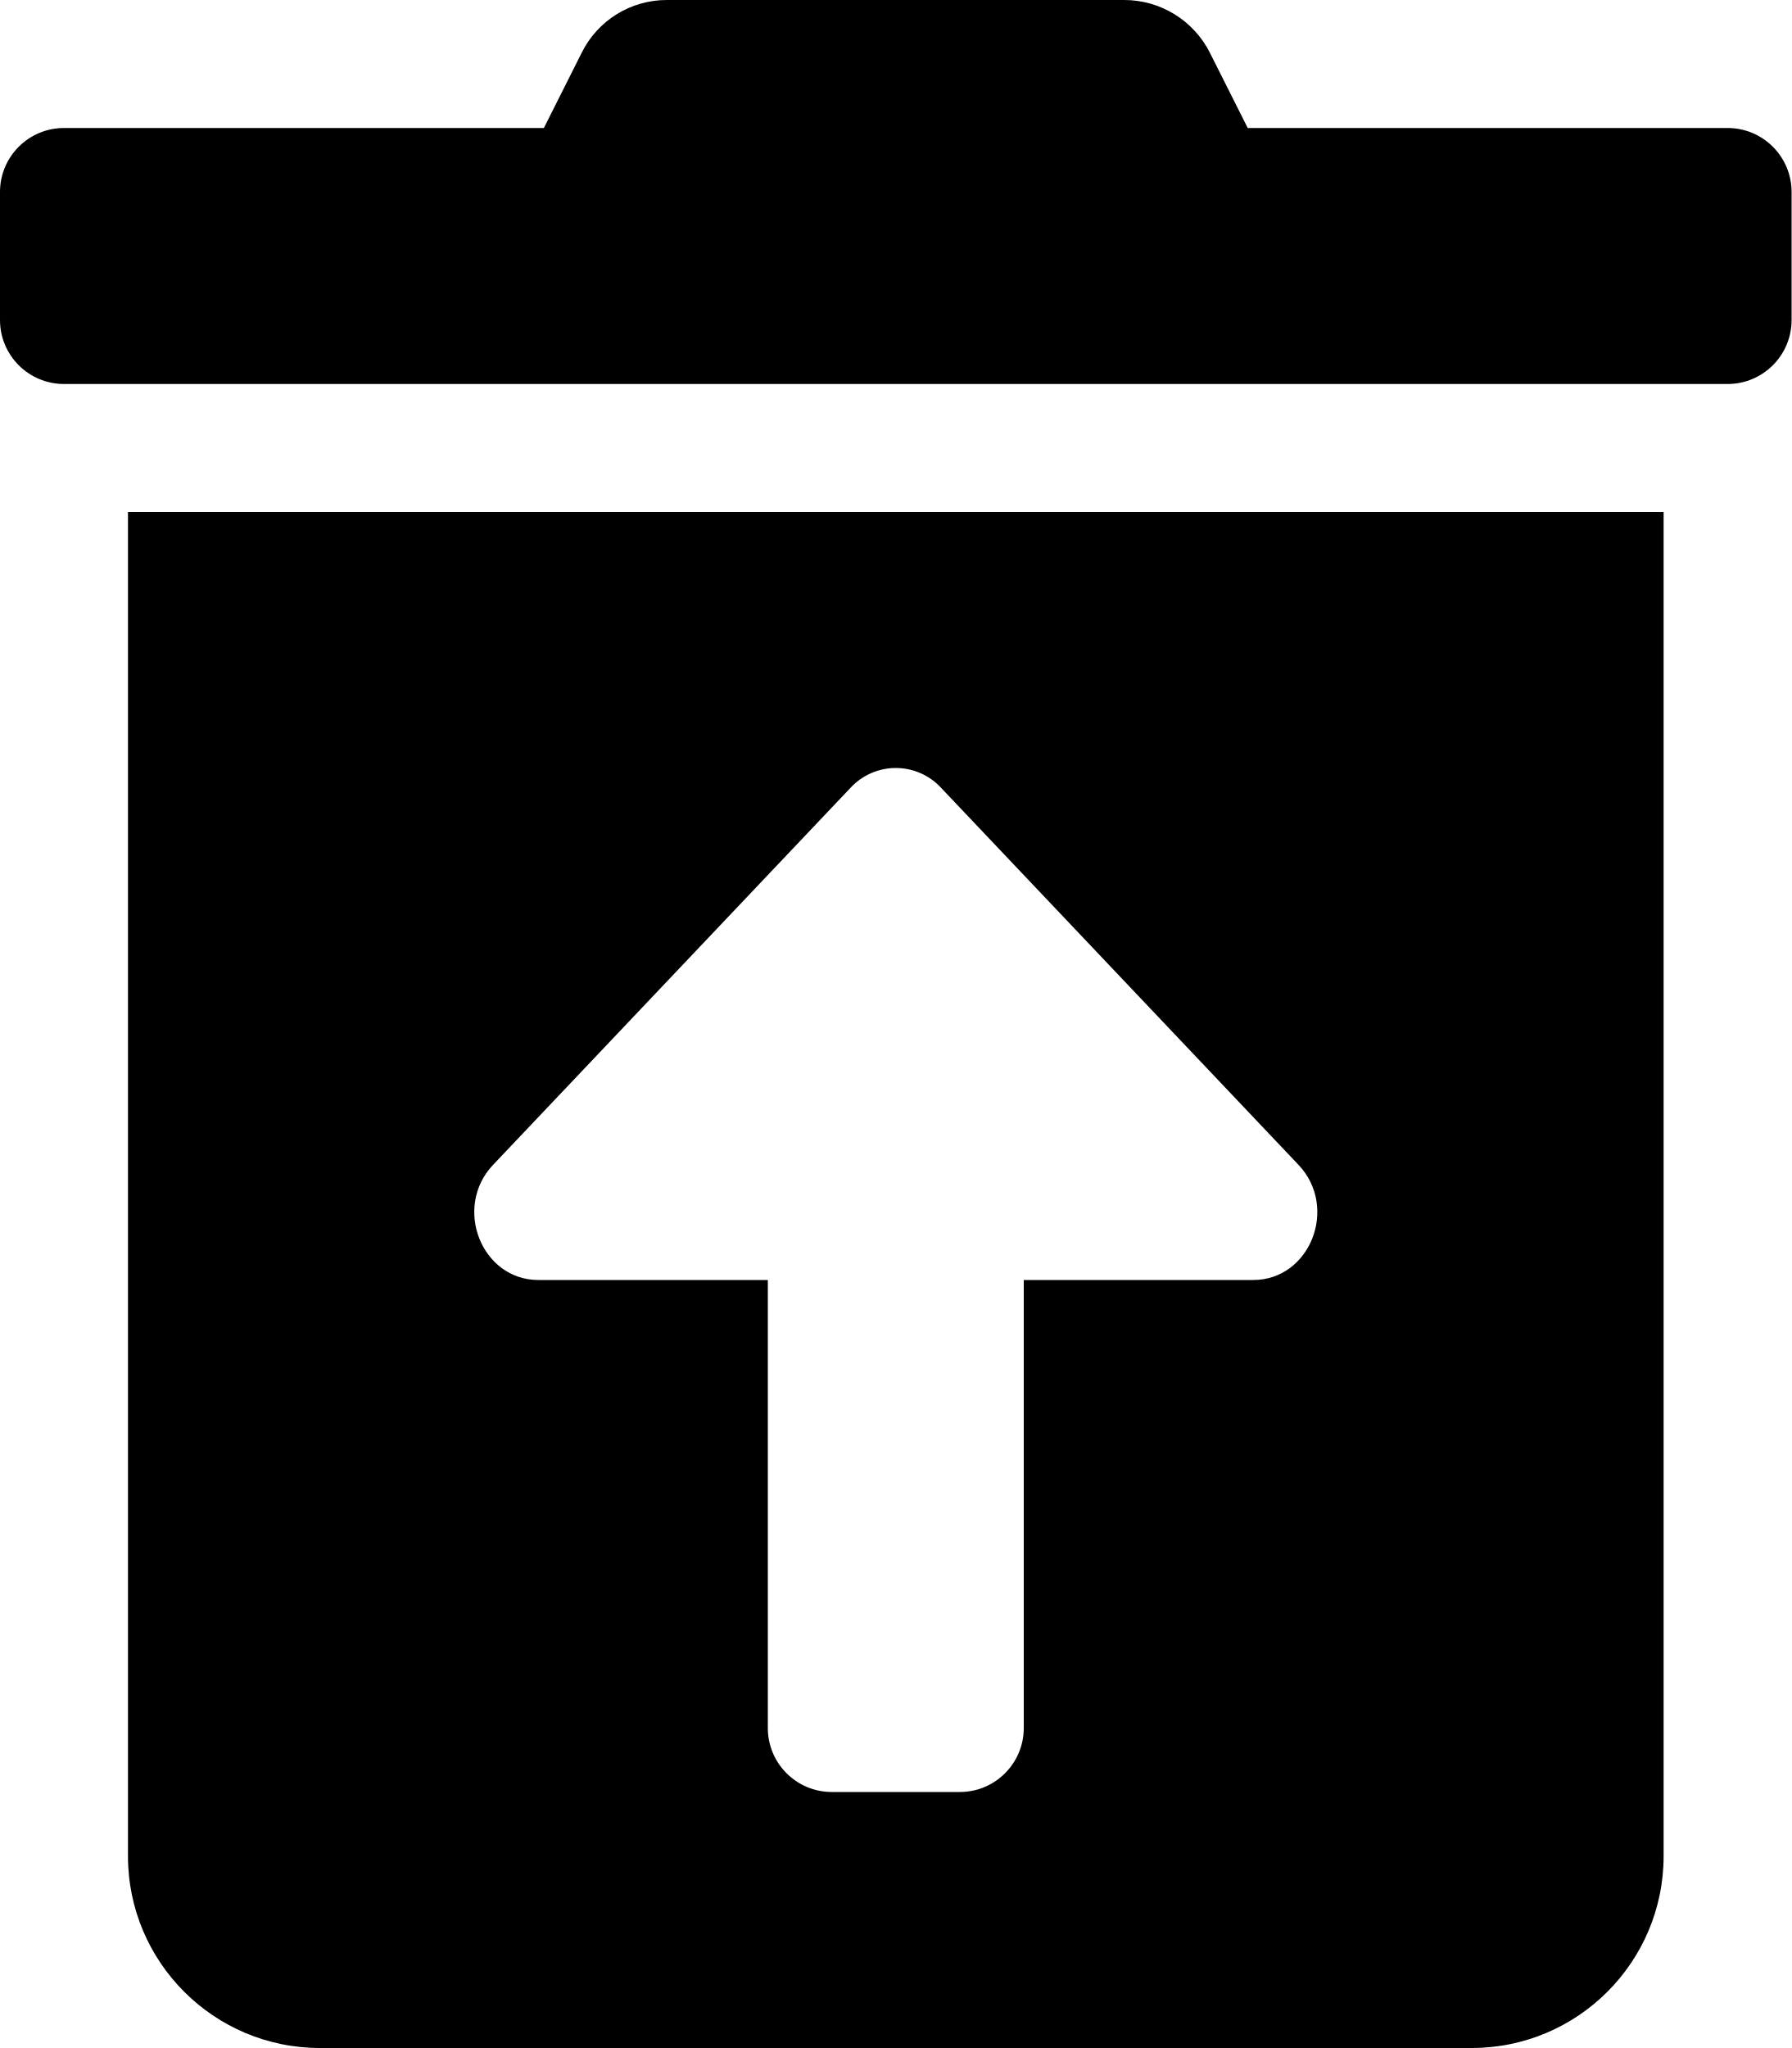
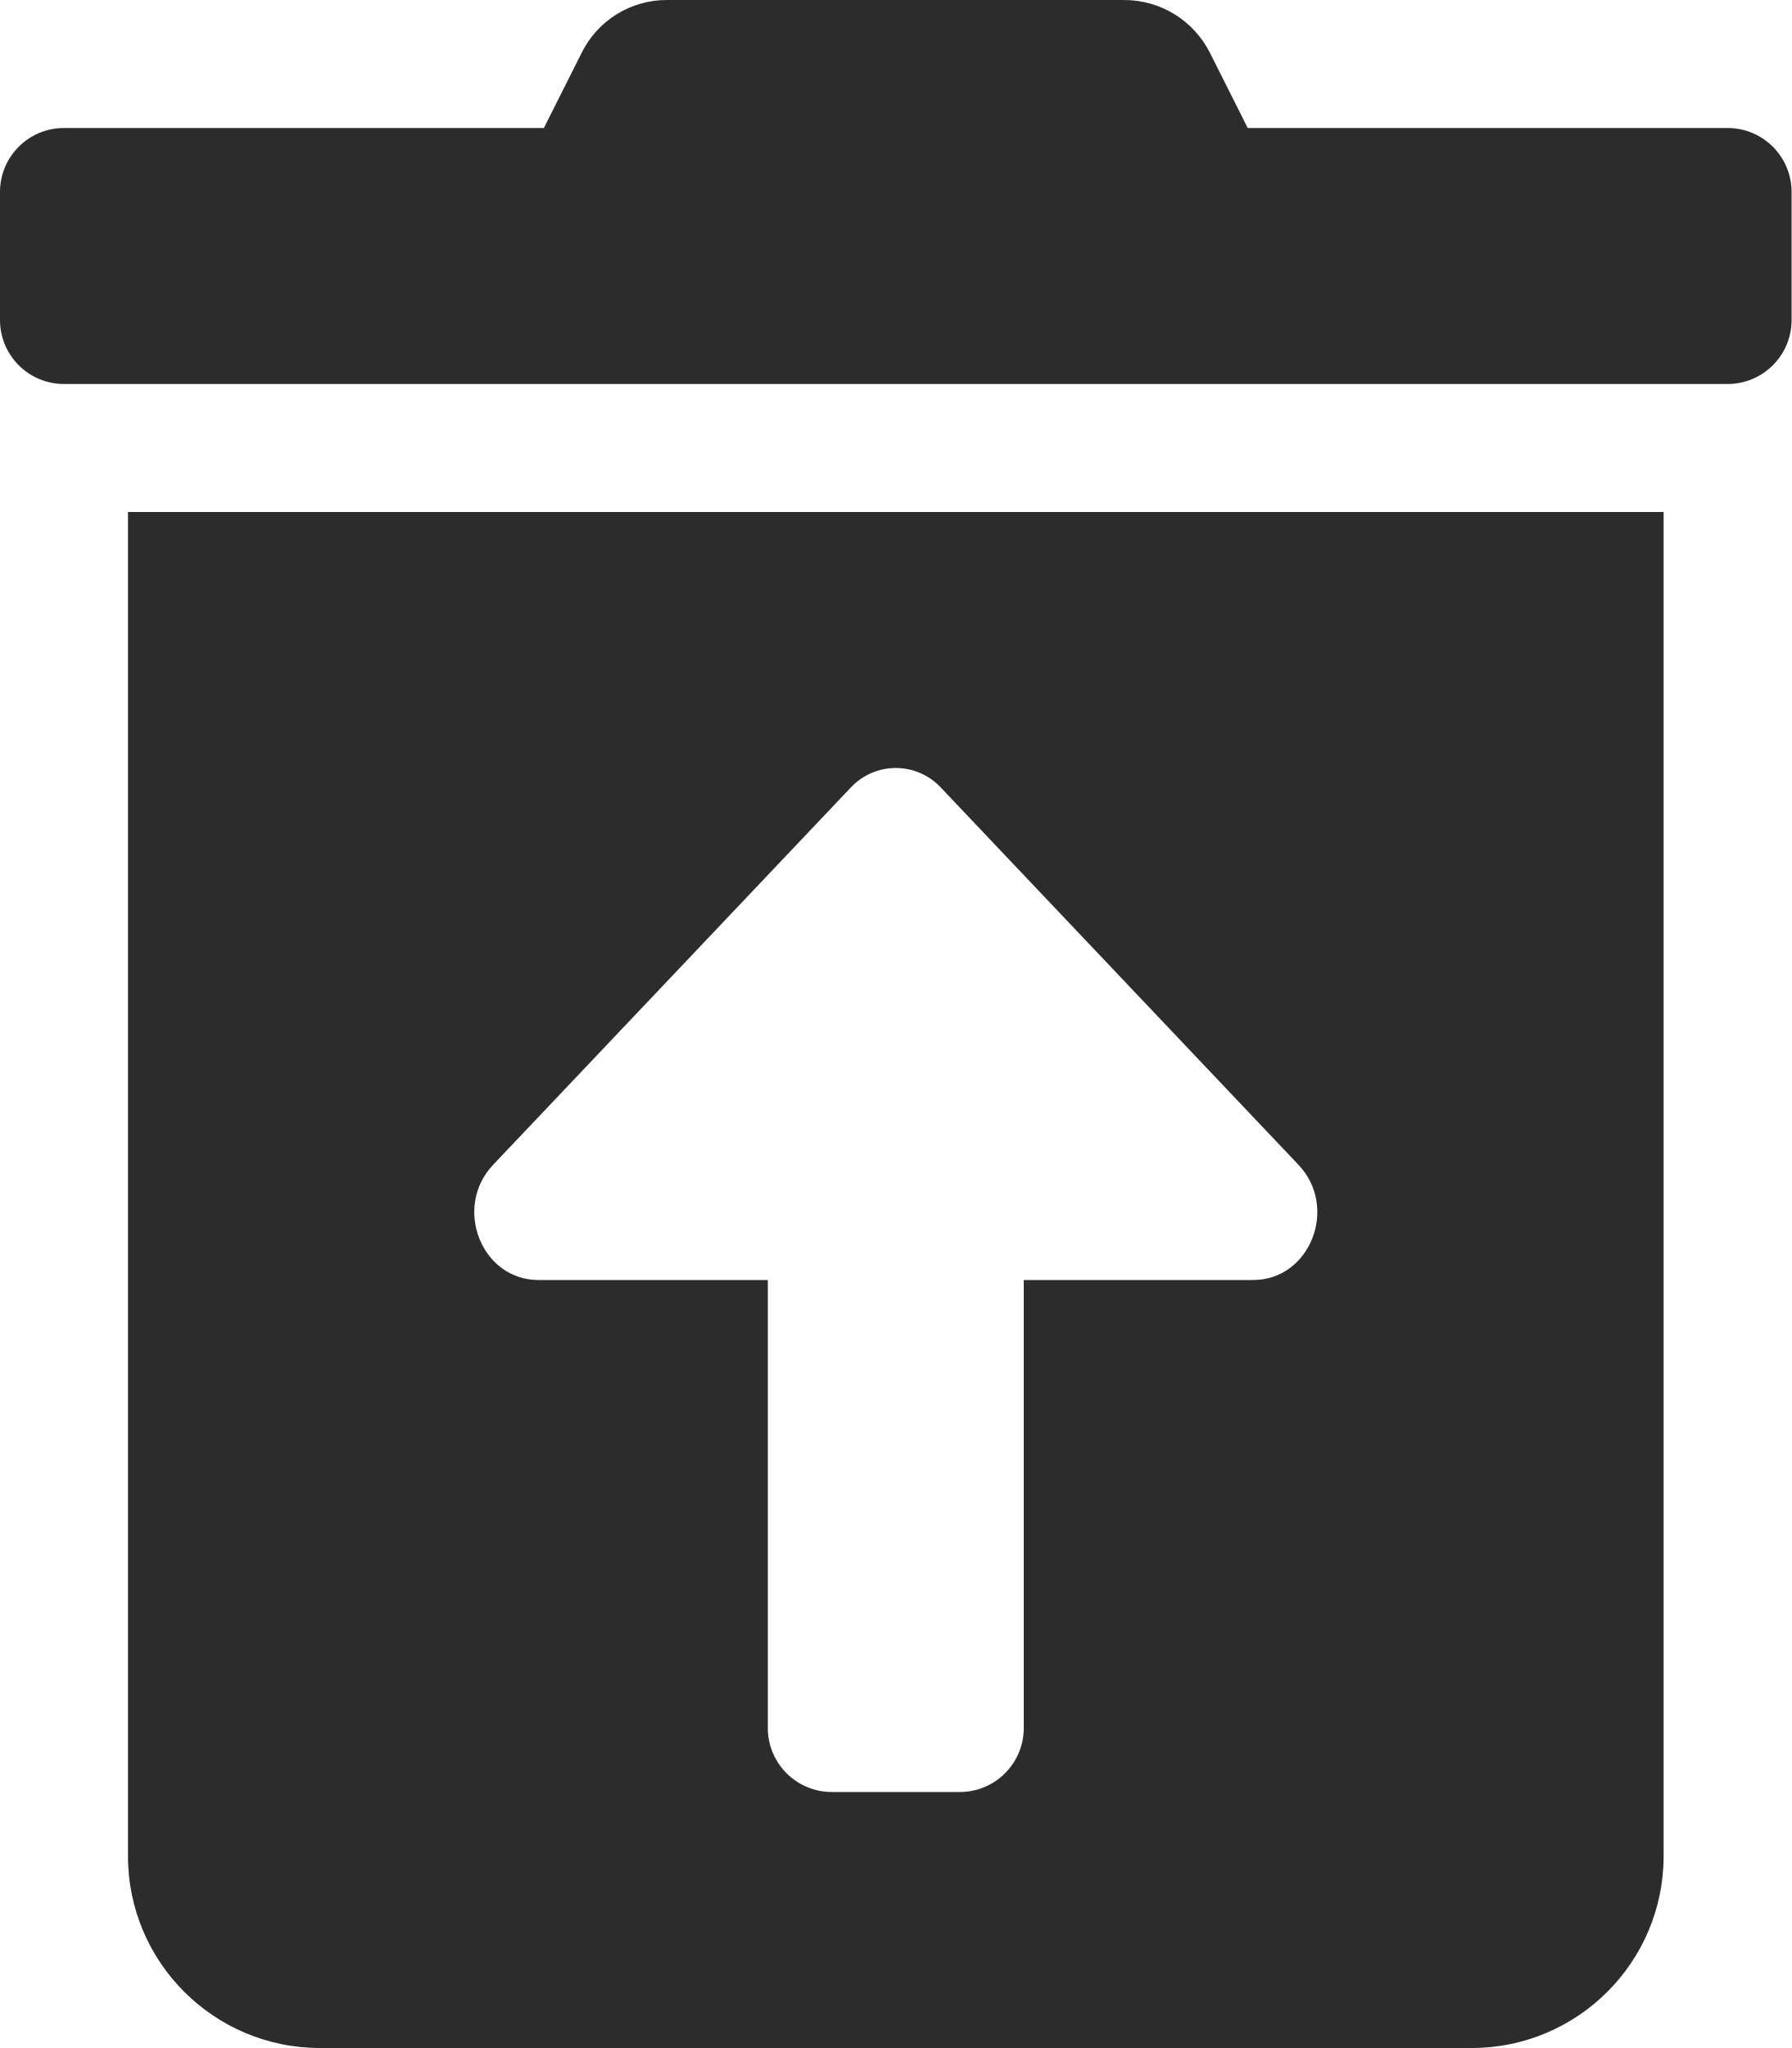
<svg xmlns="http://www.w3.org/2000/svg" viewBox="0 0 448 512">
-   <path d="M32 464a48 48 0 0 0 48 48h288a48 48 0 0 0 48-48V128H32zm91.31-172.8l89.38-94.26a15.41 15.41 0 0 1 22.62 0l89.38 94.26c10.08 10.62 2.94 28.8-11.32 28.8H256v112a16 16 0 0 1-16 16h-32a16 16 0 0 1-16-16V320h-57.37c-14.26 0-21.4-18.18-11.32-28.8zM432 32H312l-9.4-18.7A24 24 0 0 0 281.1 0H166.8a23.72 23.72 0 0 0-21.4 13.3L136 32H16A16 16 0 0 0 0 48v32a16 16 0 0 0 16 16h416a16 16 0 0 0 16-16V48a16 16 0 0 0-16-16z" />
+   <path fill="#2c2c2c" d="M32 464a48 48 0 0 0 48 48h288a48 48 0 0 0 48-48V128H32zm91.31-172.8l89.38-94.26a15.41 15.41 0 0 1 22.62 0l89.38 94.26c10.08 10.62 2.94 28.8-11.32 28.8H256v112a16 16 0 0 1-16 16h-32a16 16 0 0 1-16-16V320h-57.37c-14.26 0-21.4-18.18-11.32-28.8zM432 32H312l-9.4-18.7A24 24 0 0 0 281.1 0H166.8a23.72 23.72 0 0 0-21.4 13.3L136 32H16A16 16 0 0 0 0 48v32a16 16 0 0 0 16 16h416a16 16 0 0 0 16-16V48a16 16 0 0 0-16-16z" />
</svg>
